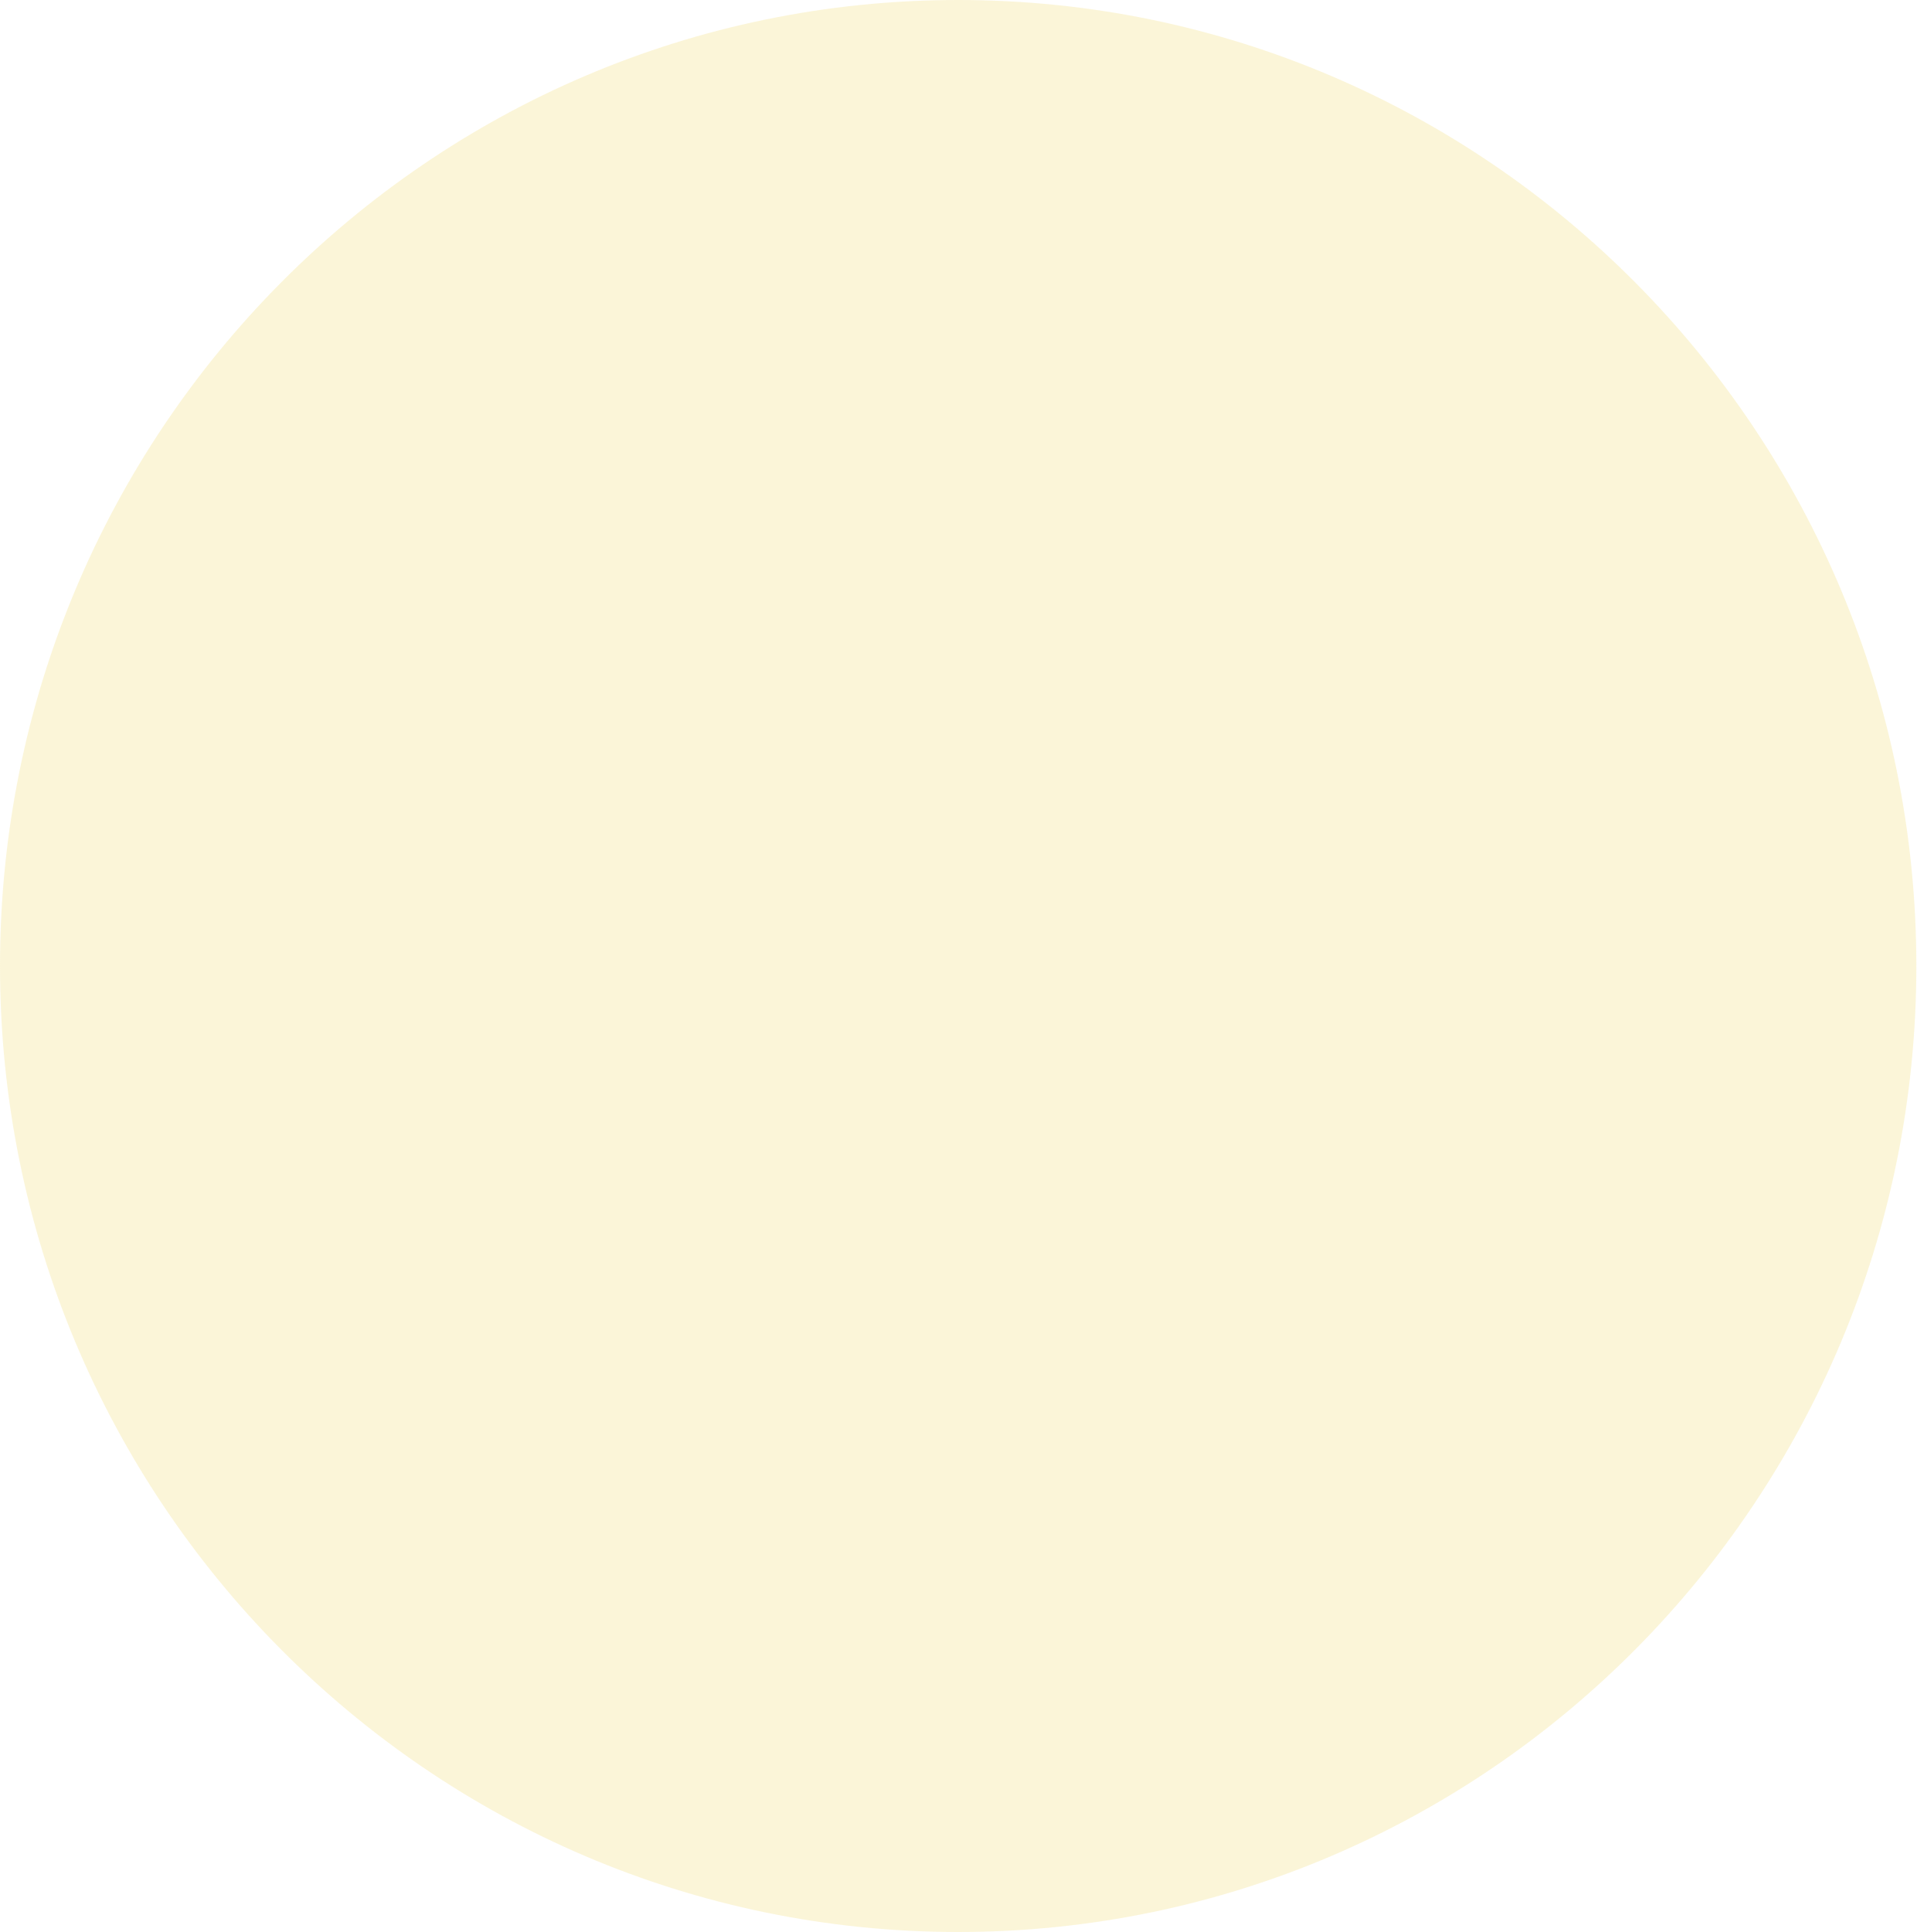
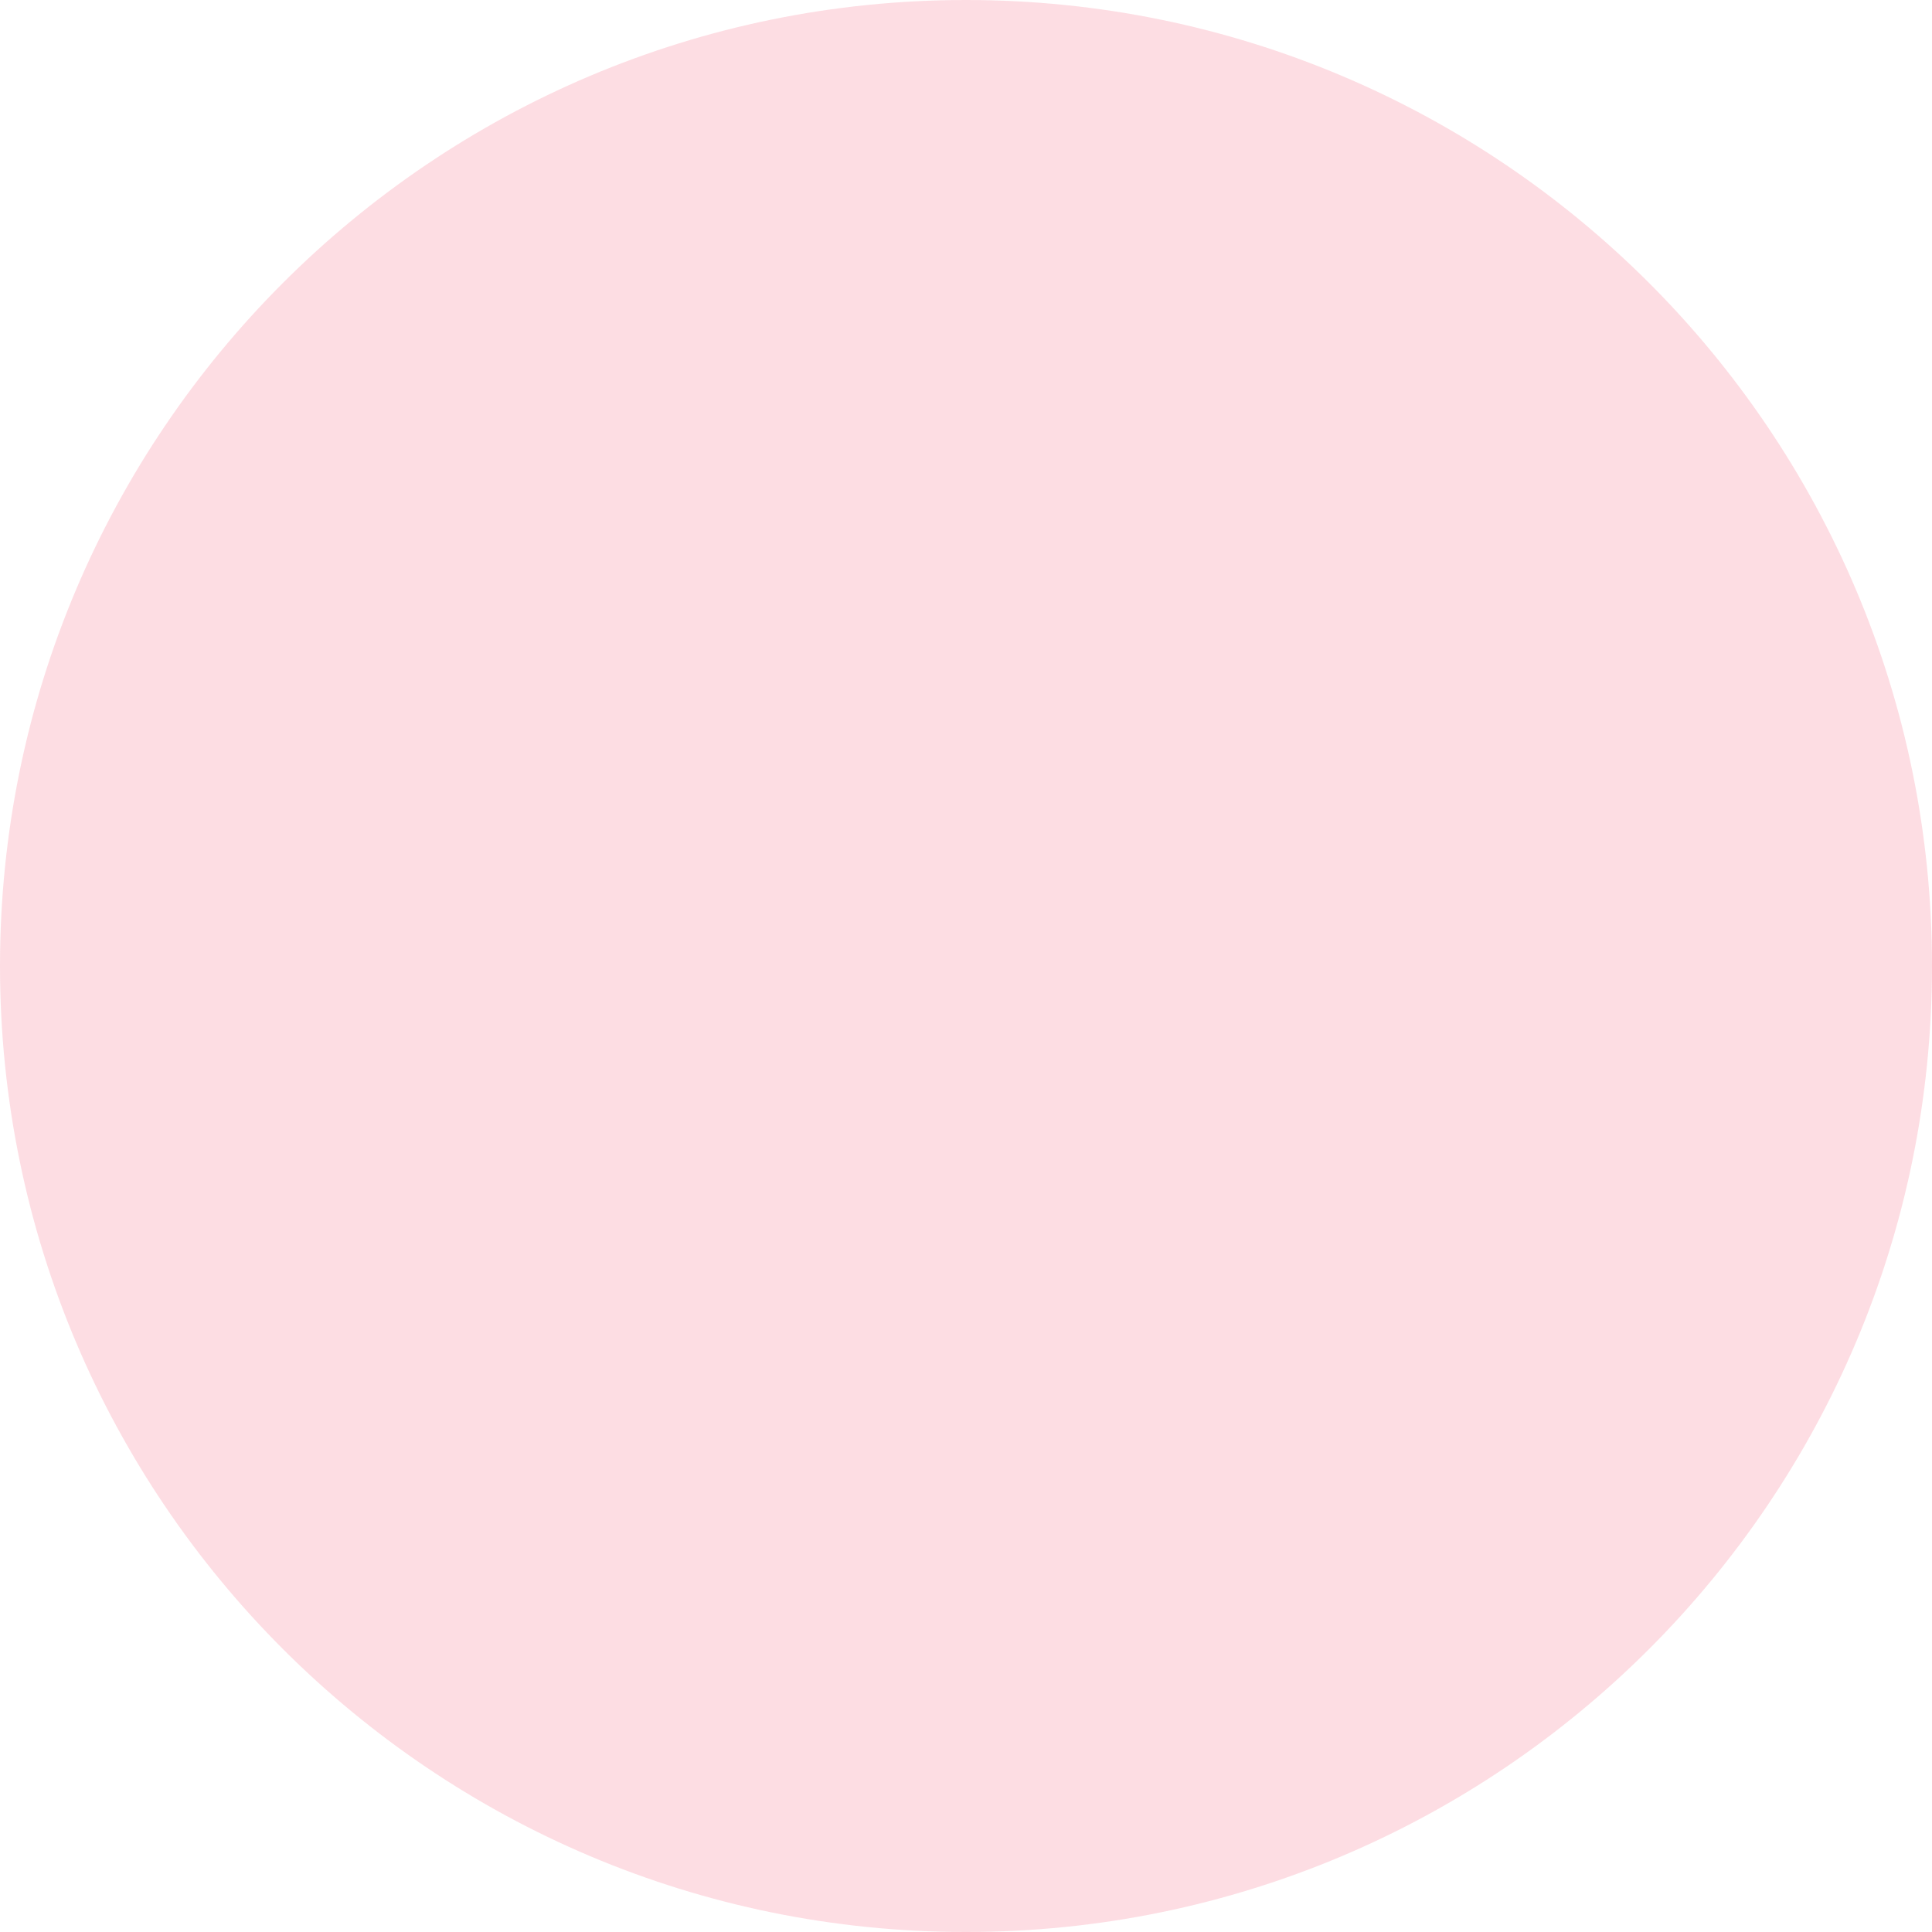
- <svg xmlns="http://www.w3.org/2000/svg" preserveAspectRatio="none" overflow="visible" style="display: block;" width="1000" height="1008" viewBox="0 0 1000 1008" fill="none">
-   <ellipse id="Ellipse 3" cx="500" cy="504" rx="500" ry="504" fill="#EEDA68" fill-opacity="0.26" />
+ <svg xmlns="http://www.w3.org/2000/svg" preserveAspectRatio="none" overflow="visible" style="display: block;" width="850" height="850" viewBox="0 0 850 850" fill="none">
+   <circle id="Ellipse 2" cx="425" cy="425" r="425" fill="#F21F49" fill-opacity="0.15" />
</svg>
